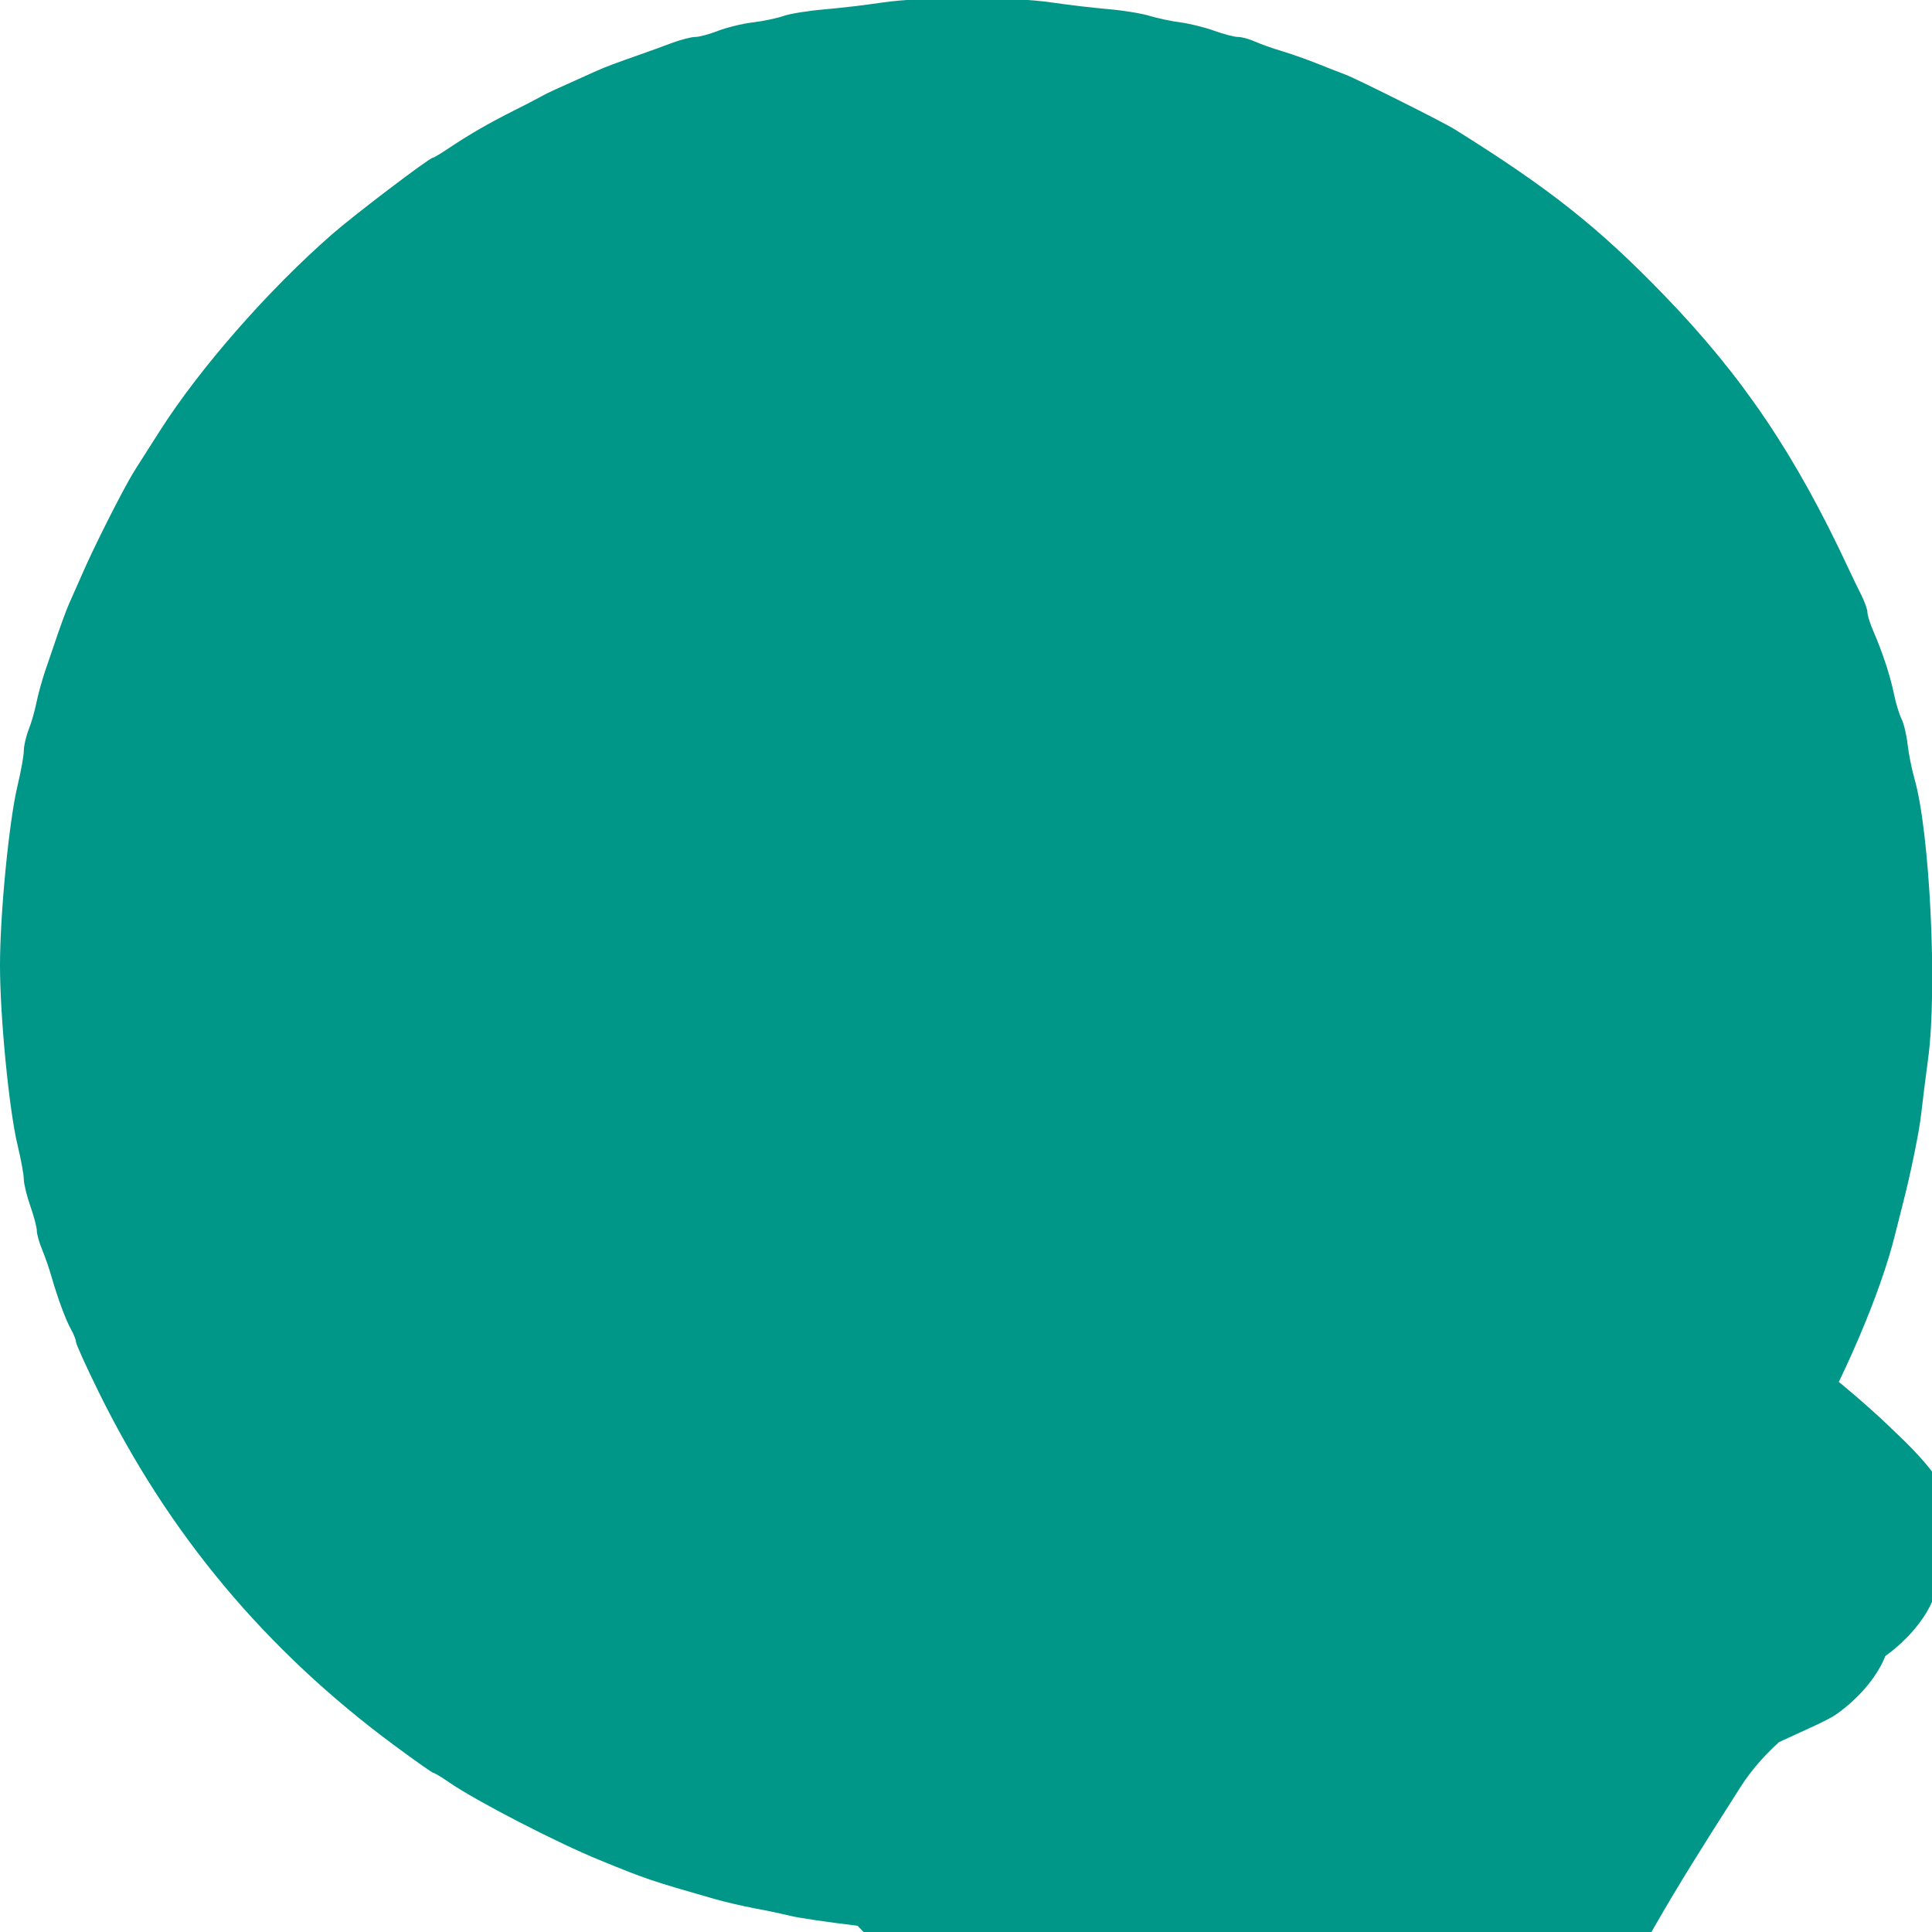
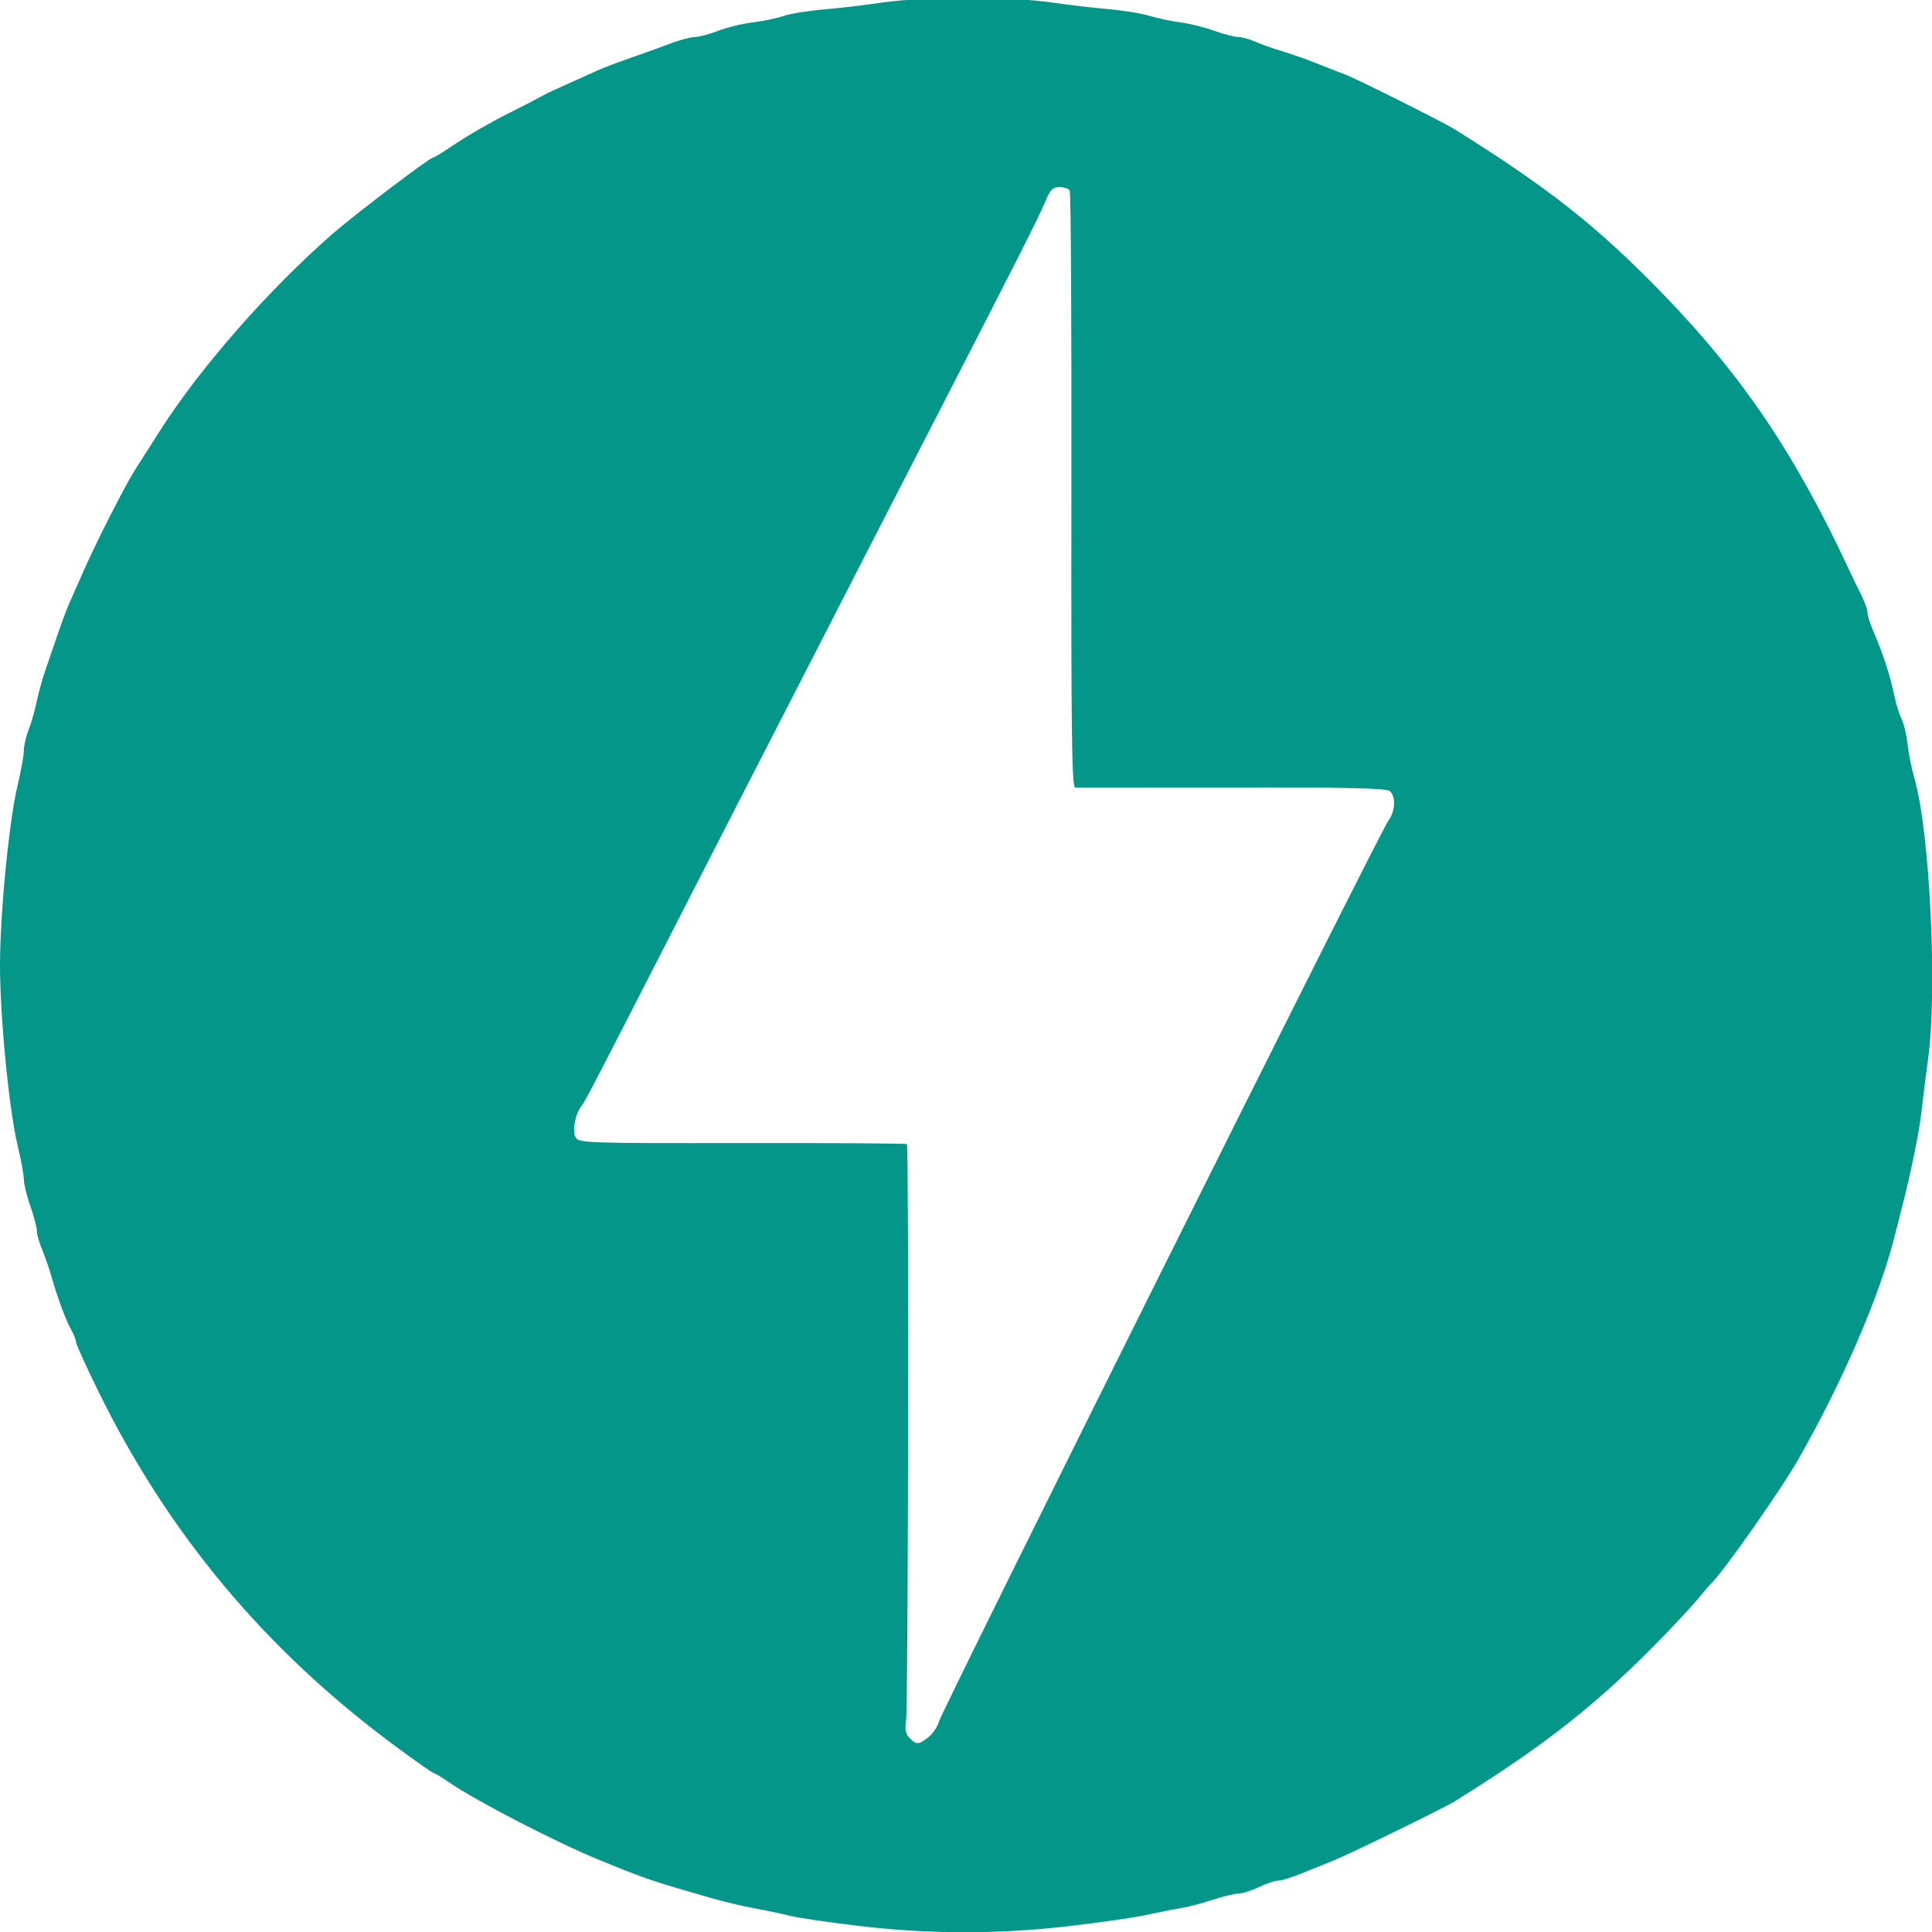
<svg xmlns="http://www.w3.org/2000/svg" viewBox="0 0 128 128">
-   <path fill="#009688" d="M56.813 127.586c-1.903-.227-3.899-.52-4.434-.652a48.078 48.078 0 00-2.375-.5 36.042 36.042 0 01-2.703-.633c-4.145-1.188-4.442-1.285-7.567-2.563-2.875-1.172-8.172-3.91-9.984-5.156-.496-.344-.96-.621-1.031-.621-.07 0-1.23-.816-2.578-1.813-8.57-6.343-15.004-14.043-19.653-23.527-.8-1.629-1.453-3.074-1.453-3.21 0-.134-.144-.505-.32-.817-.363-.649-.88-2.047-1.297-3.492a20.047 20.047 0 00-.625-1.813c-.195-.46-.352-1.02-.352-1.246 0-.227-.195-.965-.433-1.645-.238-.675-.43-1.472-.43-1.77 0-.296-.187-1.32-.418-2.276C.598 73.492 0 67.379 0 63.953c0-3.422.598-9.535 1.16-11.894.23-.957.418-2 .418-2.32 0-.321.145-.95.32-1.4.18-.448.41-1.253.516-1.788.11-.535.36-1.457.563-2.055l.59-1.726c.433-1.293.835-2.387 1.027-2.813.11-.238.539-1.21.957-2.16.676-1.535 2.125-4.43 2.972-5.945.309-.555.426-.739 2.098-3.352 2.649-4.148 7.176-9.309 11.39-12.988 1.485-1.297 6.446-5.063 6.669-5.063.062 0 .53-.281 1.043-.625 1.347-.902 2.668-1.668 4.39-2.531a53.06 53.06 0 001.836-.953c.285-.164.82-.41 3.567-1.64.605-.27 1.257-.516 3.136-1.173.414-.144 1.246-.449 1.84-.672.598-.222 1.301-.406 1.563-.406.258 0 .937-.18 1.508-.402.57-.223 1.605-.477 2.304-.563.696-.082 1.621-.277 2.055-.43.43-.148 1.61-.34 2.621-.425a72.572 72.572 0 003.941-.465c2.688-.394 8.532-.394 11.192 0a75.02 75.02 0 003.781.445c.953.079 2.168.278 2.703.442.535.16 1.461.36 2.055.433.594.079 1.594.325 2.222.551.63.23 1.344.414 1.59.414s.754.137 1.125.309c.375.168 1.168.449 1.766.625.594.18 1.613.535 2.27.797.652.261 1.527.605 1.945.761.77.29 6.46 3.137 7.234 3.622 6.281 3.917 9.512 6.476 13.856 10.964 5.238 5.414 8.715 10.57 12.254 18.16.25.536.632 1.329.851 1.758.215.434.395.942.395 1.13 0 .19.18.76.402 1.269.602 1.383 1.117 2.957 1.36 4.16.12.59.343 1.32.495 1.621.153.3.332 1.063.403 1.688.07.624.277 1.648.453 2.269 1.02 3.531 1.527 13.934.91 18.535-.183 1.367-.39 3.02-.46 3.672-.118 1.117-.708 4.004-1.212 5.945l-.52 2.055c-.98 3.957-3.402 9.594-6.359 14.809-1.688 2.947-3.373 5.608-4.887 7.977l-.82 1.292c-.84 1.33-1.91 2.39-2.55 2.97-1.31 1.2-2.75 1.77-3.85 1.88-1.64.16-3.4-.06-4.78-.5-.27-.1-.5-.3-.7-.5-1.54-1.12-2.68-2.55-3.19-3.82-1.07-2.7-1.75-5.7-.28-7.88.96-1.42 2.32-2.65 3.32-3.62 1.18-1.13 3.3-2.96 4.6-3.92 1.16-.86 2.82-1.78 3.5-2.16.67-.38 1.72-.74 2.13-.82.42-.08.86-.14 1.42-.14.54 0 1.08.06 1.72.14.41.08 1.46.44 2.13.82.68.38 2.34 1.3 3.5 2.16 1.3.96 3.42 2.79 4.6 3.92 1 .96 2.36 2.2 3.32 3.62 1.47 2.18.79 5.17-.28 7.88-.5 1.28-1.64 2.7-3.19 3.82-.5 1.28-1.64 2.7-3.19 3.82-.62.44-1.78.92-3.85 1.88-.64.58-1.71 1.64-2.55 2.97l-.82 1.29c-1.51 2.37-3.2 5.03-4.89 7.98-2.96 5.21-5.38 10.85-6.36 14.81l-.52 2.05c-.18.62-.4 1.65-.45 2.27-.14 1.04-.34 2.37-.7 3.67-.07.65-.28 2.3-.46 3.67-.61 4.6-1.11 15.01.91 18.53.14 1.39.3 2.96.47 4.52.17 1.56.52 2.97 1.04 4.16.5 1.18 1.08 2.63 1.52 3.87.44 1.24.95 2.35 1.36 3.31.24.57.47 1.18.75 1.68.28.5.65 1.01 1.02 1.44.37.43.88.76 1.4.99.53.23 1.38.44 2.12.53.73.09 1.81.17 2.34.2.53.03 1.37-.04 1.56-.08.19-.03.68-.15 1.05-.25.37-.1.77-.24 1.07-.32.3-.08.7-.16 1.05-.18.35-.02 1.23.07 1.58.14.35.07 1.26.13 1.6.13.34 0 .97-.06 1.31-.09.34-.03.95-.1 1.27-.1.32 0 1.1-.03 1.44-.03.34 0 1.08.03 1.42.08.34.05.68.12 1.05.25.37.13.77.27 1.07.35.3.08.7.16 1.05.18.35.02 1.23-.07 1.58-.14.35-.07 1.26-.13 1.6-.13.34 0 .97.06 1.31.09.34.03.95.1 1.27.1.32 0 1.1.03 1.44.03.34 0 1.08-.03 1.42-.08.34-.05.68-.12 1.05-.25.37-.13.77-.27 1.07-.35.3-.08.7-.16-1.05-.18-.35-.02-1.23.07-1.58.14-.35.07-1.26.13-1.6.13-.34 0-.97-.06-1.31-.09-.34-.03-.95-.1-1.27-.1-.32 0-1.1-.03-1.44-.03-.34 0-1.08.03-1.42.08-.34.05-.68.12-1.05.25-.37.13-.77.27-1.07.35-.3.08-.7.16-1.05.18-.35.02-1.23.07-1.58.14-.35.07-1.26.13-1.6.13-.34 0-.97-.06-1.31-.09-.34-.03-.95-.1-1.27-.1-.32 0-1.1-.03-1.44-.03z" />
+   <path d="M56.813 127.586c-1.903-.227-3.899-.52-4.434-.652a48.078 48.078 0 00-2.375-.5 36.042 36.042 0 01-2.703-.633c-4.145-1.188-4.442-1.285-7.567-2.563-2.875-1.172-8.172-3.91-9.984-5.156-.496-.344-.96-.621-1.031-.621-.07 0-1.23-.816-2.578-1.813-8.57-6.343-15.004-14.043-19.653-23.527-.8-1.629-1.453-3.074-1.453-3.21 0-.134-.144-.505-.32-.817-.363-.649-.88-2.047-1.297-3.492a20.047 20.047 0 00-.625-1.813c-.195-.46-.352-1.02-.352-1.246 0-.227-.195-.965-.433-1.645-.238-.675-.43-1.472-.43-1.77 0-.296-.187-1.32-.418-2.276C.598 73.492 0 67.379 0 63.953c0-3.422.598-9.535 1.16-11.894.23-.957.418-2 .418-2.32 0-.321.145-.95.32-1.4.18-.448.41-1.253.516-1.788.11-.535.36-1.457.563-2.055l.59-1.726c.433-1.293.835-2.387 1.027-2.813.11-.238.539-1.21.957-2.16.676-1.535 2.125-4.43 2.972-5.945.309-.555.426-.739 2.098-3.352 2.649-4.148 7.176-9.309 11.39-12.988 1.485-1.297 6.446-5.063 6.669-5.063.062 0 .53-.281 1.043-.625 1.347-.902 2.668-1.668 4.39-2.531a53.06 53.06 0 001.836-.953c.285-.164.82-.41 3.567-1.64.605-.27 1.257-.516 3.136-1.173.414-.144 1.246-.449 1.84-.672.598-.222 1.301-.406 1.563-.406.258 0 .937-.18 1.508-.402.57-.223 1.605-.477 2.304-.563.696-.082 1.621-.277 2.055-.43.43-.148 1.61-.34 2.621-.425a72.572 72.572 0 003.941-.465c2.688-.394 8.532-.394 11.192 0a75.02 75.02 0 003.781.445c.953.079 2.168.278 2.703.442.535.16 1.461.36 2.055.433.594.079 1.594.325 2.222.551.63.23 1.344.414 1.59.414s.754.137 1.125.309c.375.168 1.168.449 1.766.625.594.18 1.613.535 2.27.797.652.261 1.527.605 1.945.761.77.29 6.46 3.137 7.234 3.622 6.281 3.917 9.512 6.476 13.856 10.964 5.238 5.414 8.715 10.57 12.254 18.16.25.536.632 1.329.851 1.758.215.434.395.942.395 1.13 0 .19.18.76.402 1.269.602 1.383 1.117 2.957 1.36 4.16.12.59.343 1.32.495 1.621.153.3.332 1.063.403 1.688.07.624.277 1.648.453 2.269 1.02 3.531 1.527 13.934.91 18.535-.183 1.367-.39 3.02-.46 3.672-.118 1.117-.708 4.004-1.212 5.945l-.52 2.055c-.98 3.957-3.402 9.594-6.359 14.809-1.172 2.07-5.101 7.668-5.843 8.324-.067.058-.399.45-.735.863-.336.418-1.414 1.586-2.39 2.594-4.301 4.441-7.77 7.187-13.86 10.969-.722.449-6.847 3.441-7.992 3.906-.594.238-1.586.64-2.203.89-.613.247-1.297.454-1.512.458-.215.003-.781.195-1.258.425-.476.23-1.082.422-1.351.426-.266.004-1.043.192-1.727.418-.683.23-1.633.477-2.11.55-.476.075-1.495.278-2.269.45-.773.172-3.11.508-5.187.746a59.06 59.06 0 01-13.945-.031zm4.703-12.5c.3-.234.609-.7.691-1.027.18-.723 29.234-58.97 29.781-59.7.461-.617.504-1.605.082-1.953-.222-.187-3.004-.246-10.43-.234-5.57.012-10.253.016-10.406.012-.226-.008-.273-3.73-.25-19.672.016-10.817-.035-19.766-.113-19.89-.078-.126-.383-.227-.68-.227-.418 0-.613.18-.87.808-.485 1.168-1.825 3.82-8.348 16.485a3554.569 3554.569 0 00-4.055 7.89c-1.156 2.262-2.98 5.813-4.047 7.89a8751.248 8751.248 0 00-8.598 16.759c-4.933 9.636-5.53 10.785-5.742 11.039-.41.496-.633 1.64-.402 2.07.21.394.629.41 11.043.394 5.953-.007 10.863.024 10.914.07.137.141.086 37.31-.055 38.196-.093.582-.031.89.235 1.156.46.461.586.457 1.25-.066zm0 0" fill="#049688" />
</svg>
